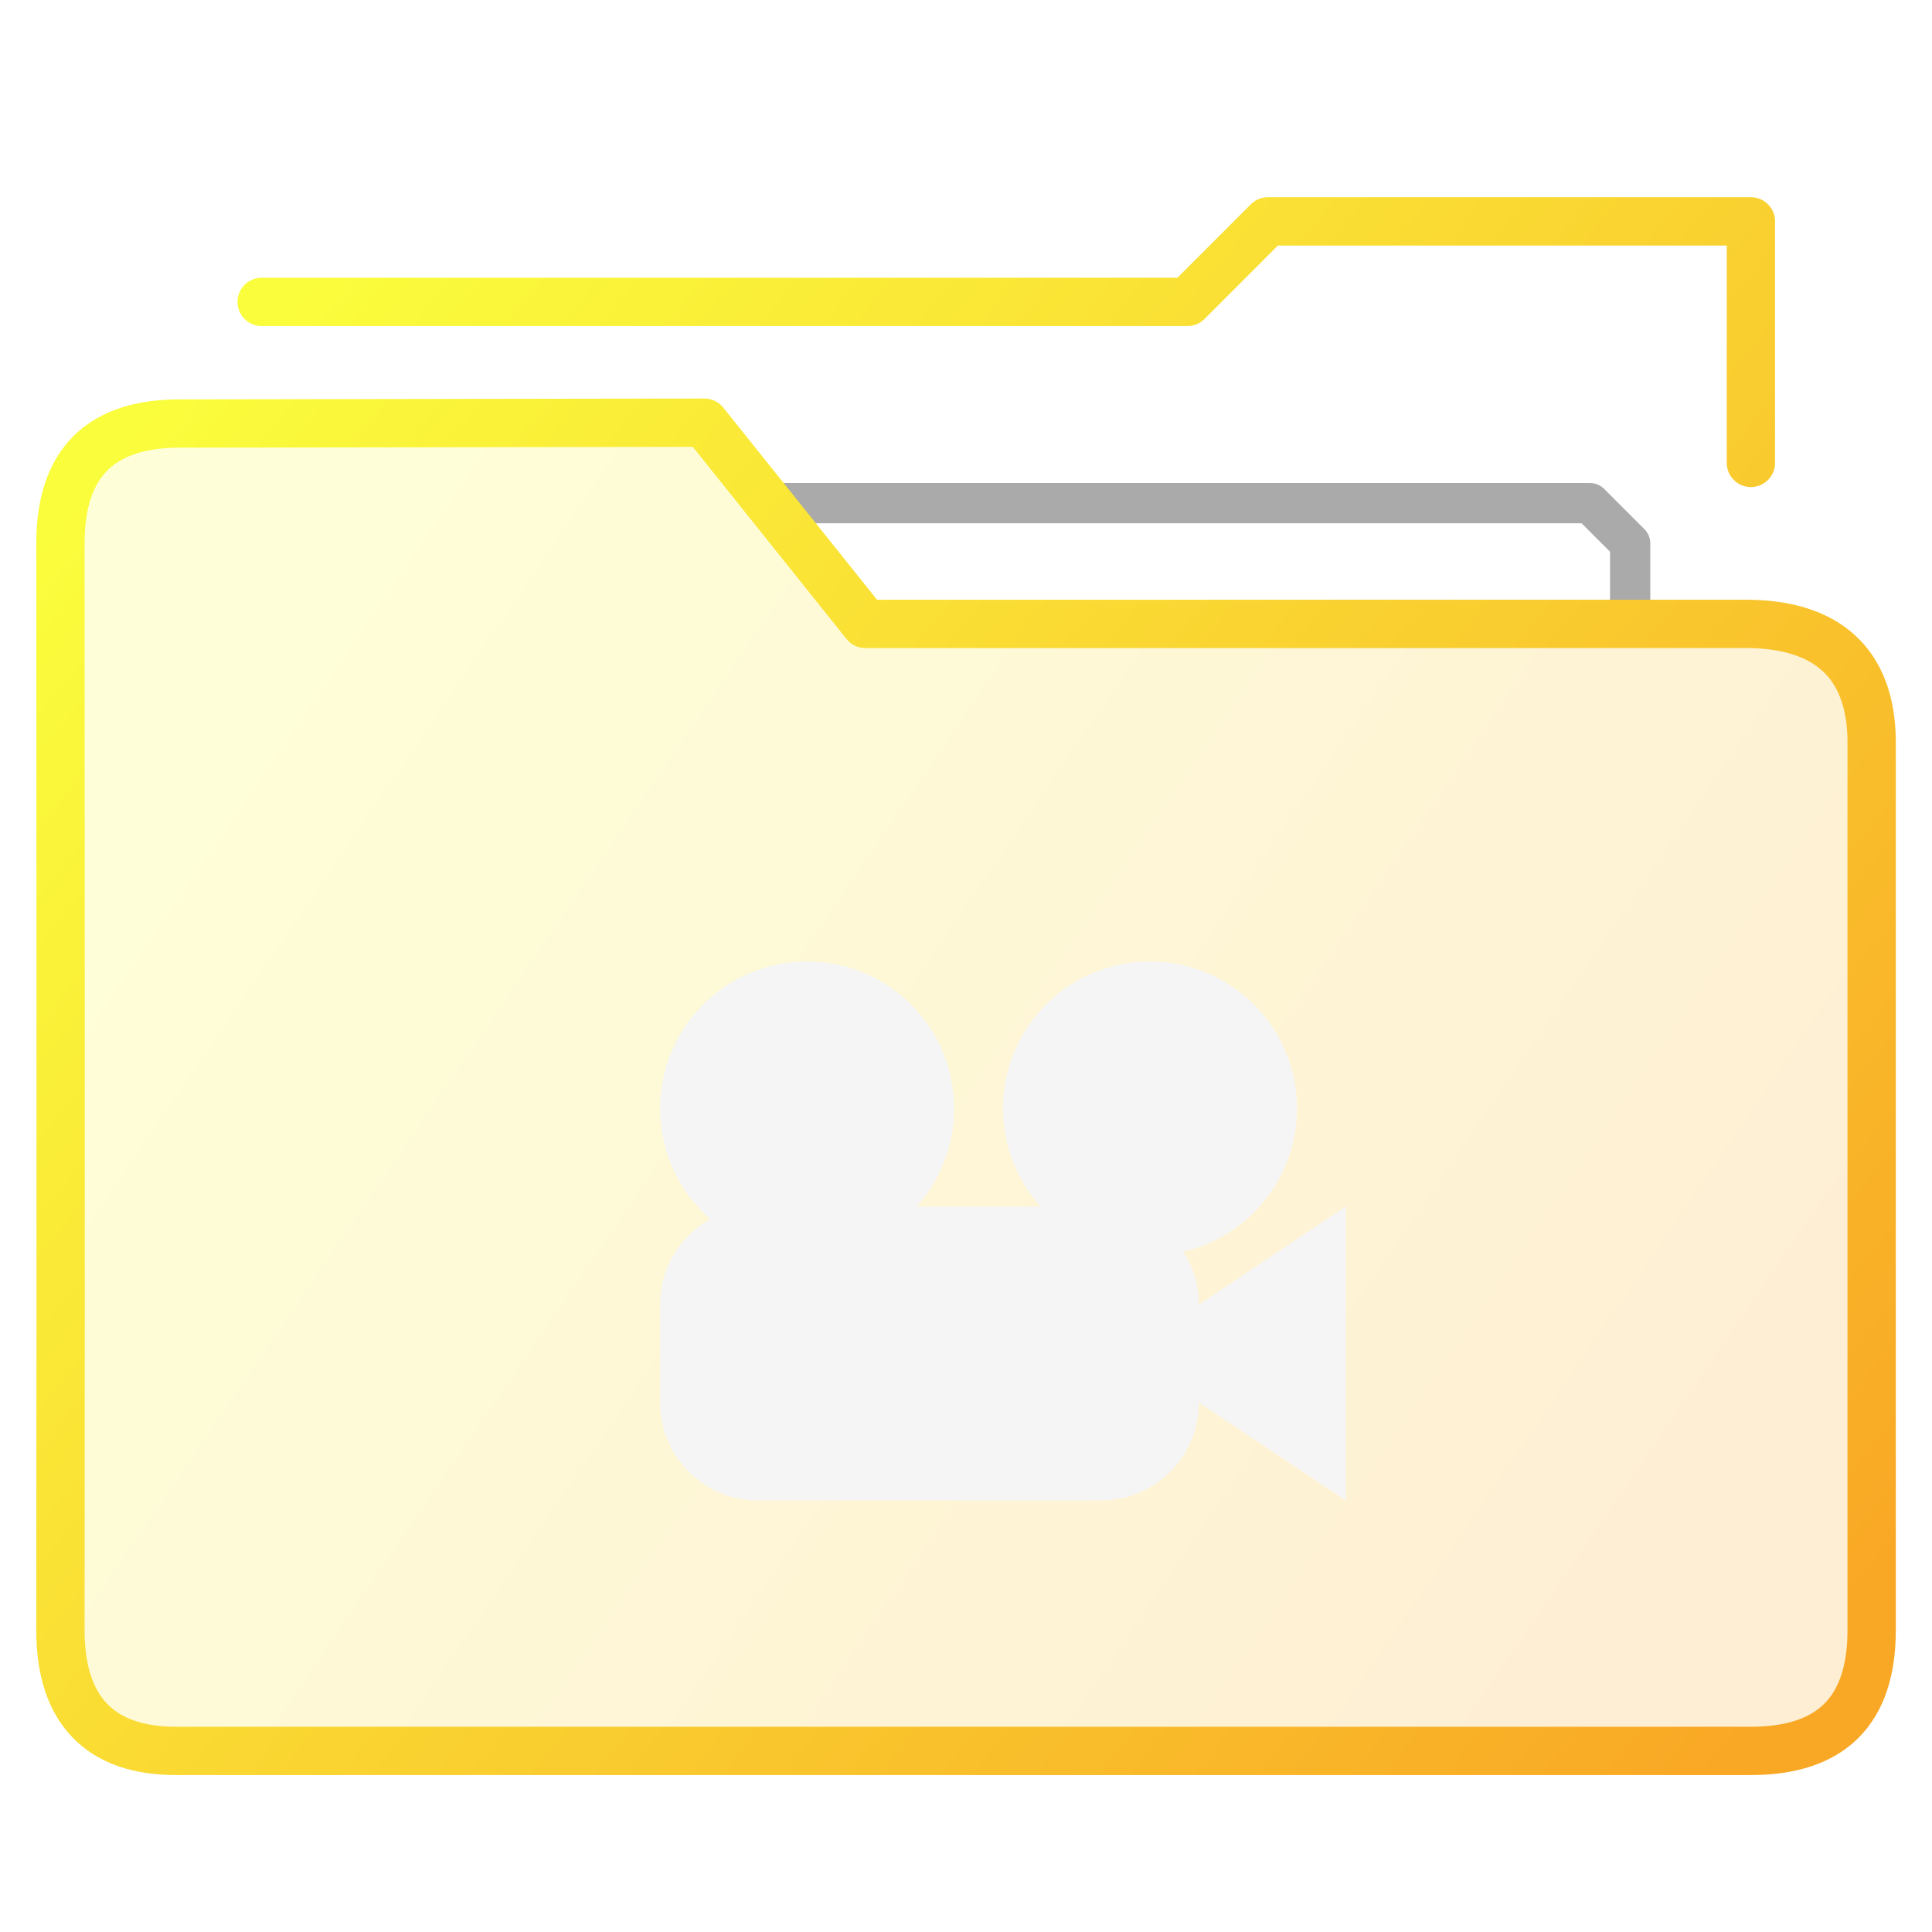
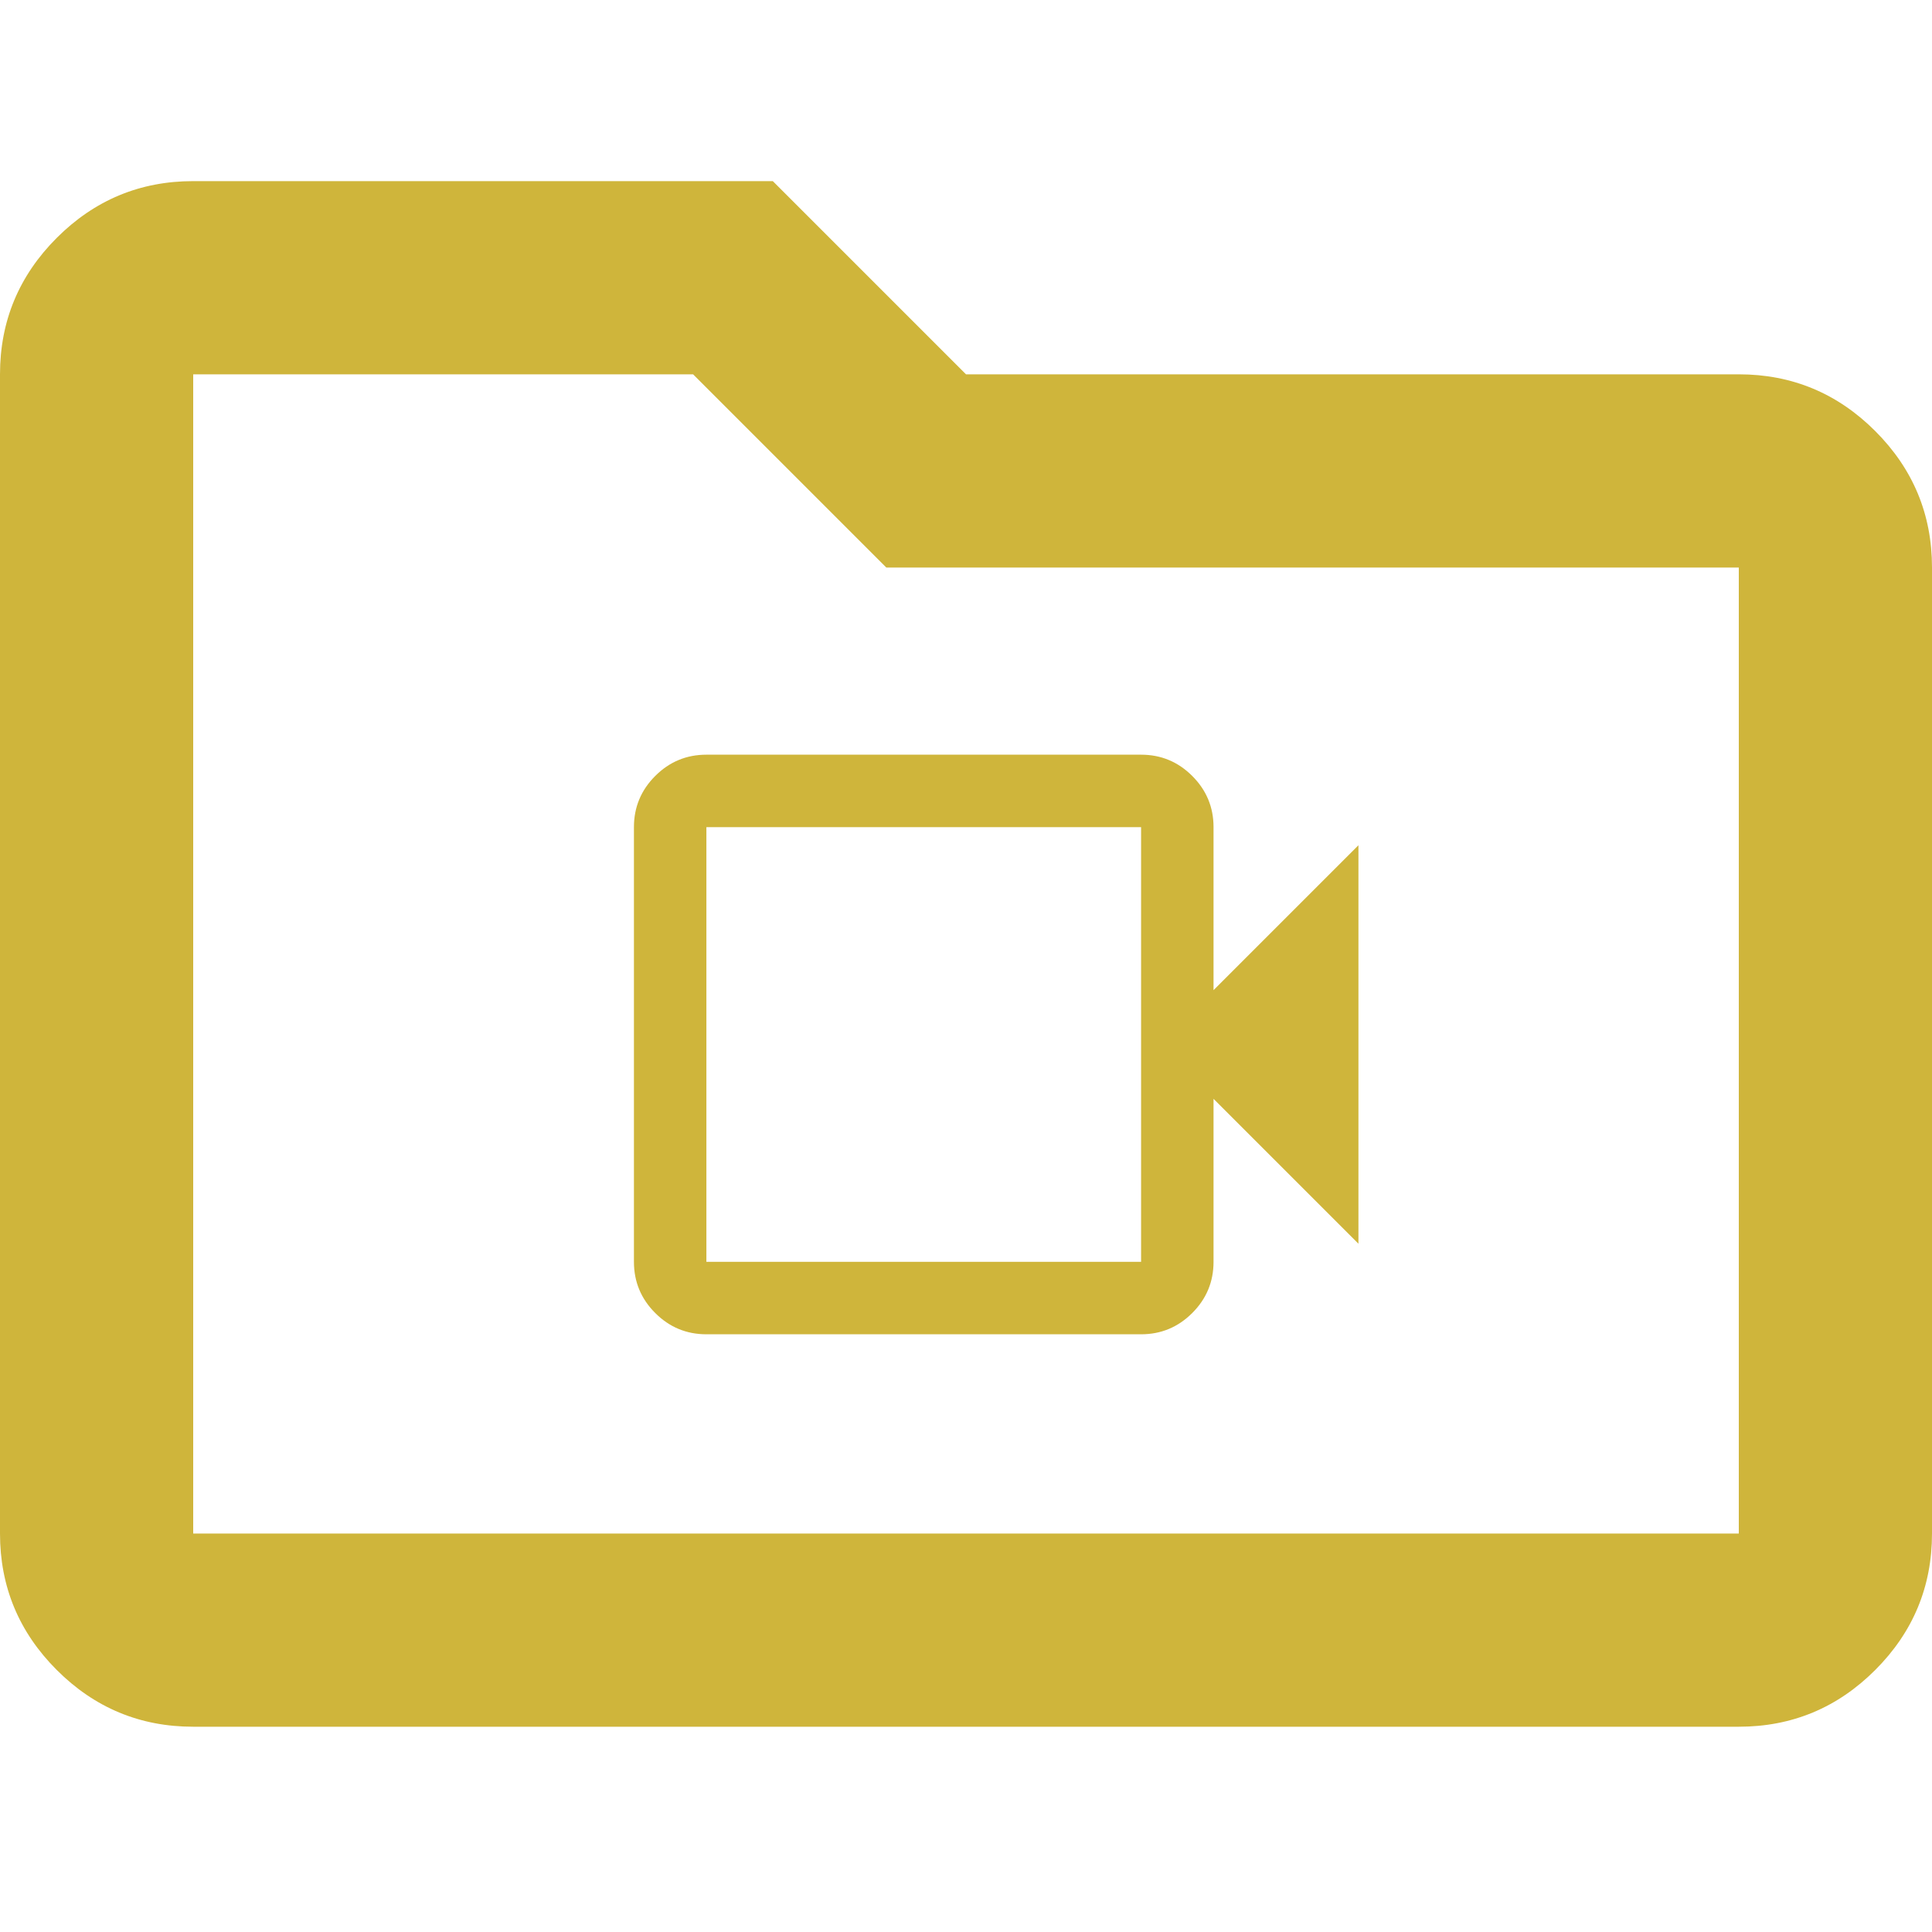
- <svg xmlns="http://www.w3.org/2000/svg" xmlns:xlink="http://www.w3.org/1999/xlink" height="48" width="48" version="1.1" id="svg37">
-   <defs id="defs41" />
-   <linearGradient id="a">
-     <stop offset="0" stop-color="#fafd3c" id="stop2" />
-     <stop offset="1" stop-color="#f9a825" id="stop4" />
-   </linearGradient>
-   <linearGradient id="b" gradientUnits="userSpaceOnUse" x1="-54.435" x2="-19.412" xlink:href="#a" y1="14.268" y2="39.284" />
-   <linearGradient id="c" gradientUnits="userSpaceOnUse" x1="-54.435" x2="-14.409" xlink:href="#a" y1="11.618" y2="44.287" />
-   <linearGradient id="e" gradientUnits="userSpaceOnUse" x1="-54.437" x2="-14.411" xlink:href="#a" y1="13.314" y2="45.983" />
-   <linearGradient id="d" gradientUnits="userSpaceOnUse" x1="-54.435" x2="-16.41" y1="19.271" y2="45.288">
-     <stop offset="0" stop-color="#fafd3c" stop-opacity=".2" id="stop10" />
-     <stop offset="1" stop-color="#f9a825" stop-opacity=".2" id="stop12" />
-   </linearGradient>
-   <g transform="translate(59.9 -1.758) scale(.99935)" fill="#dfffff" fill-opacity=".078" stroke-width="1.401" stroke-linecap="round" stroke-linejoin="round" stroke="url(#b)" id="g23">
-     <path d="M-19.412 17.27v-2.002l-1-1h-20.014" fill="none" stroke="#aaa" stroke-width="1.001" id="path15" />
-     <g clip-rule="evenodd" stroke="url(#c)" stroke-width="1.201" transform="translate(0 -2.001)" id="g21">
-       <path d="M-38.424 19.271l-4.003-5.003-12.98.021c-2.03-.021-3.03.98-3.03 2.98 0 0 .013 17.915 0 27.018 0 2.002 1 3.002 2.869 3.002h39.158c2.001 0 3.002-1 3.002-3.002V22.273c.017-1.87-.946-2.955-3.002-3.002z" fill="url(#d)" fill-opacity="1" fill-rule="evenodd" id="path17" />
-       <path d="M-16.41 15.268V9.264h-12.008l-2.001 2.002h-23.015" fill="none" stroke="url(#e)" id="path19" />
-     </g>
-   </g>
-   <path d="M15.18 20.24v19.472h19.472V20.24z" fill="none" id="path25" />
-   <g fill="#f5f5f5" transform="matrix(4.6 0 0 4.6 -370.148 -476.427)" id="g35">
-     <circle cx="84.826" cy="109.558" r=".794" id="circle27" />
-     <circle cx="86.678" cy="109.558" r=".794" id="circle29" />
-     <path d="M86.942 110.617l.794-.53v1.588l-.794-.529z" id="path31" />
-     <rect height="1.587" ry=".529" width="2.91" x="84.032" y="110.088" id="rect33" />
-   </g>
+ <svg xmlns="http://www.w3.org/2000/svg" width="48" height="48" viewBox="0 0 64 64" fill="none">
+   <path d="M6.4 57.2C4.64 57.2 3.133 56.573 1.88 55.32C0.627 54.067 0 52.56 0 50.8V12.4C0 10.64 0.627 9.133 1.88 7.88C3.133 6.627 4.64 6 6.4 6H25.6L32 12.4H57.6C59.36 12.4 60.867 13.027 62.12 14.28C63.373 15.533 64 17.04 64 18.8V50.8C64 52.56 63.373 54.067 62.12 55.32C60.867 56.573 59.36 57.2 57.6 57.2H6.4ZM6.4 50.8H57.6V18.8H29.36L22.96 12.4H6.4V50.8Z" fill="#CFB53B" />
+   <path d="M23.4 44.2C22.74 44.2 22.175 43.965 21.705 43.495C21.235 43.025 21 42.46 21 41.8V27.4C21 26.74 21.235 26.175 21.705 25.705C22.175 25.235 22.74 25 23.4 25H37.8C38.46 25 39.025 25.235 39.495 25.705C39.965 26.175 40.2 26.74 40.2 27.4V32.8L45 28V41.2L40.2 36.4V41.8C40.2 42.46 39.965 43.025 39.495 43.495C39.025 43.965 38.46 44.2 37.8 44.2H23.4ZM23.4 41.8H37.8V27.4H23.4V41.8Z" fill="#CFB53B" />
</svg>
